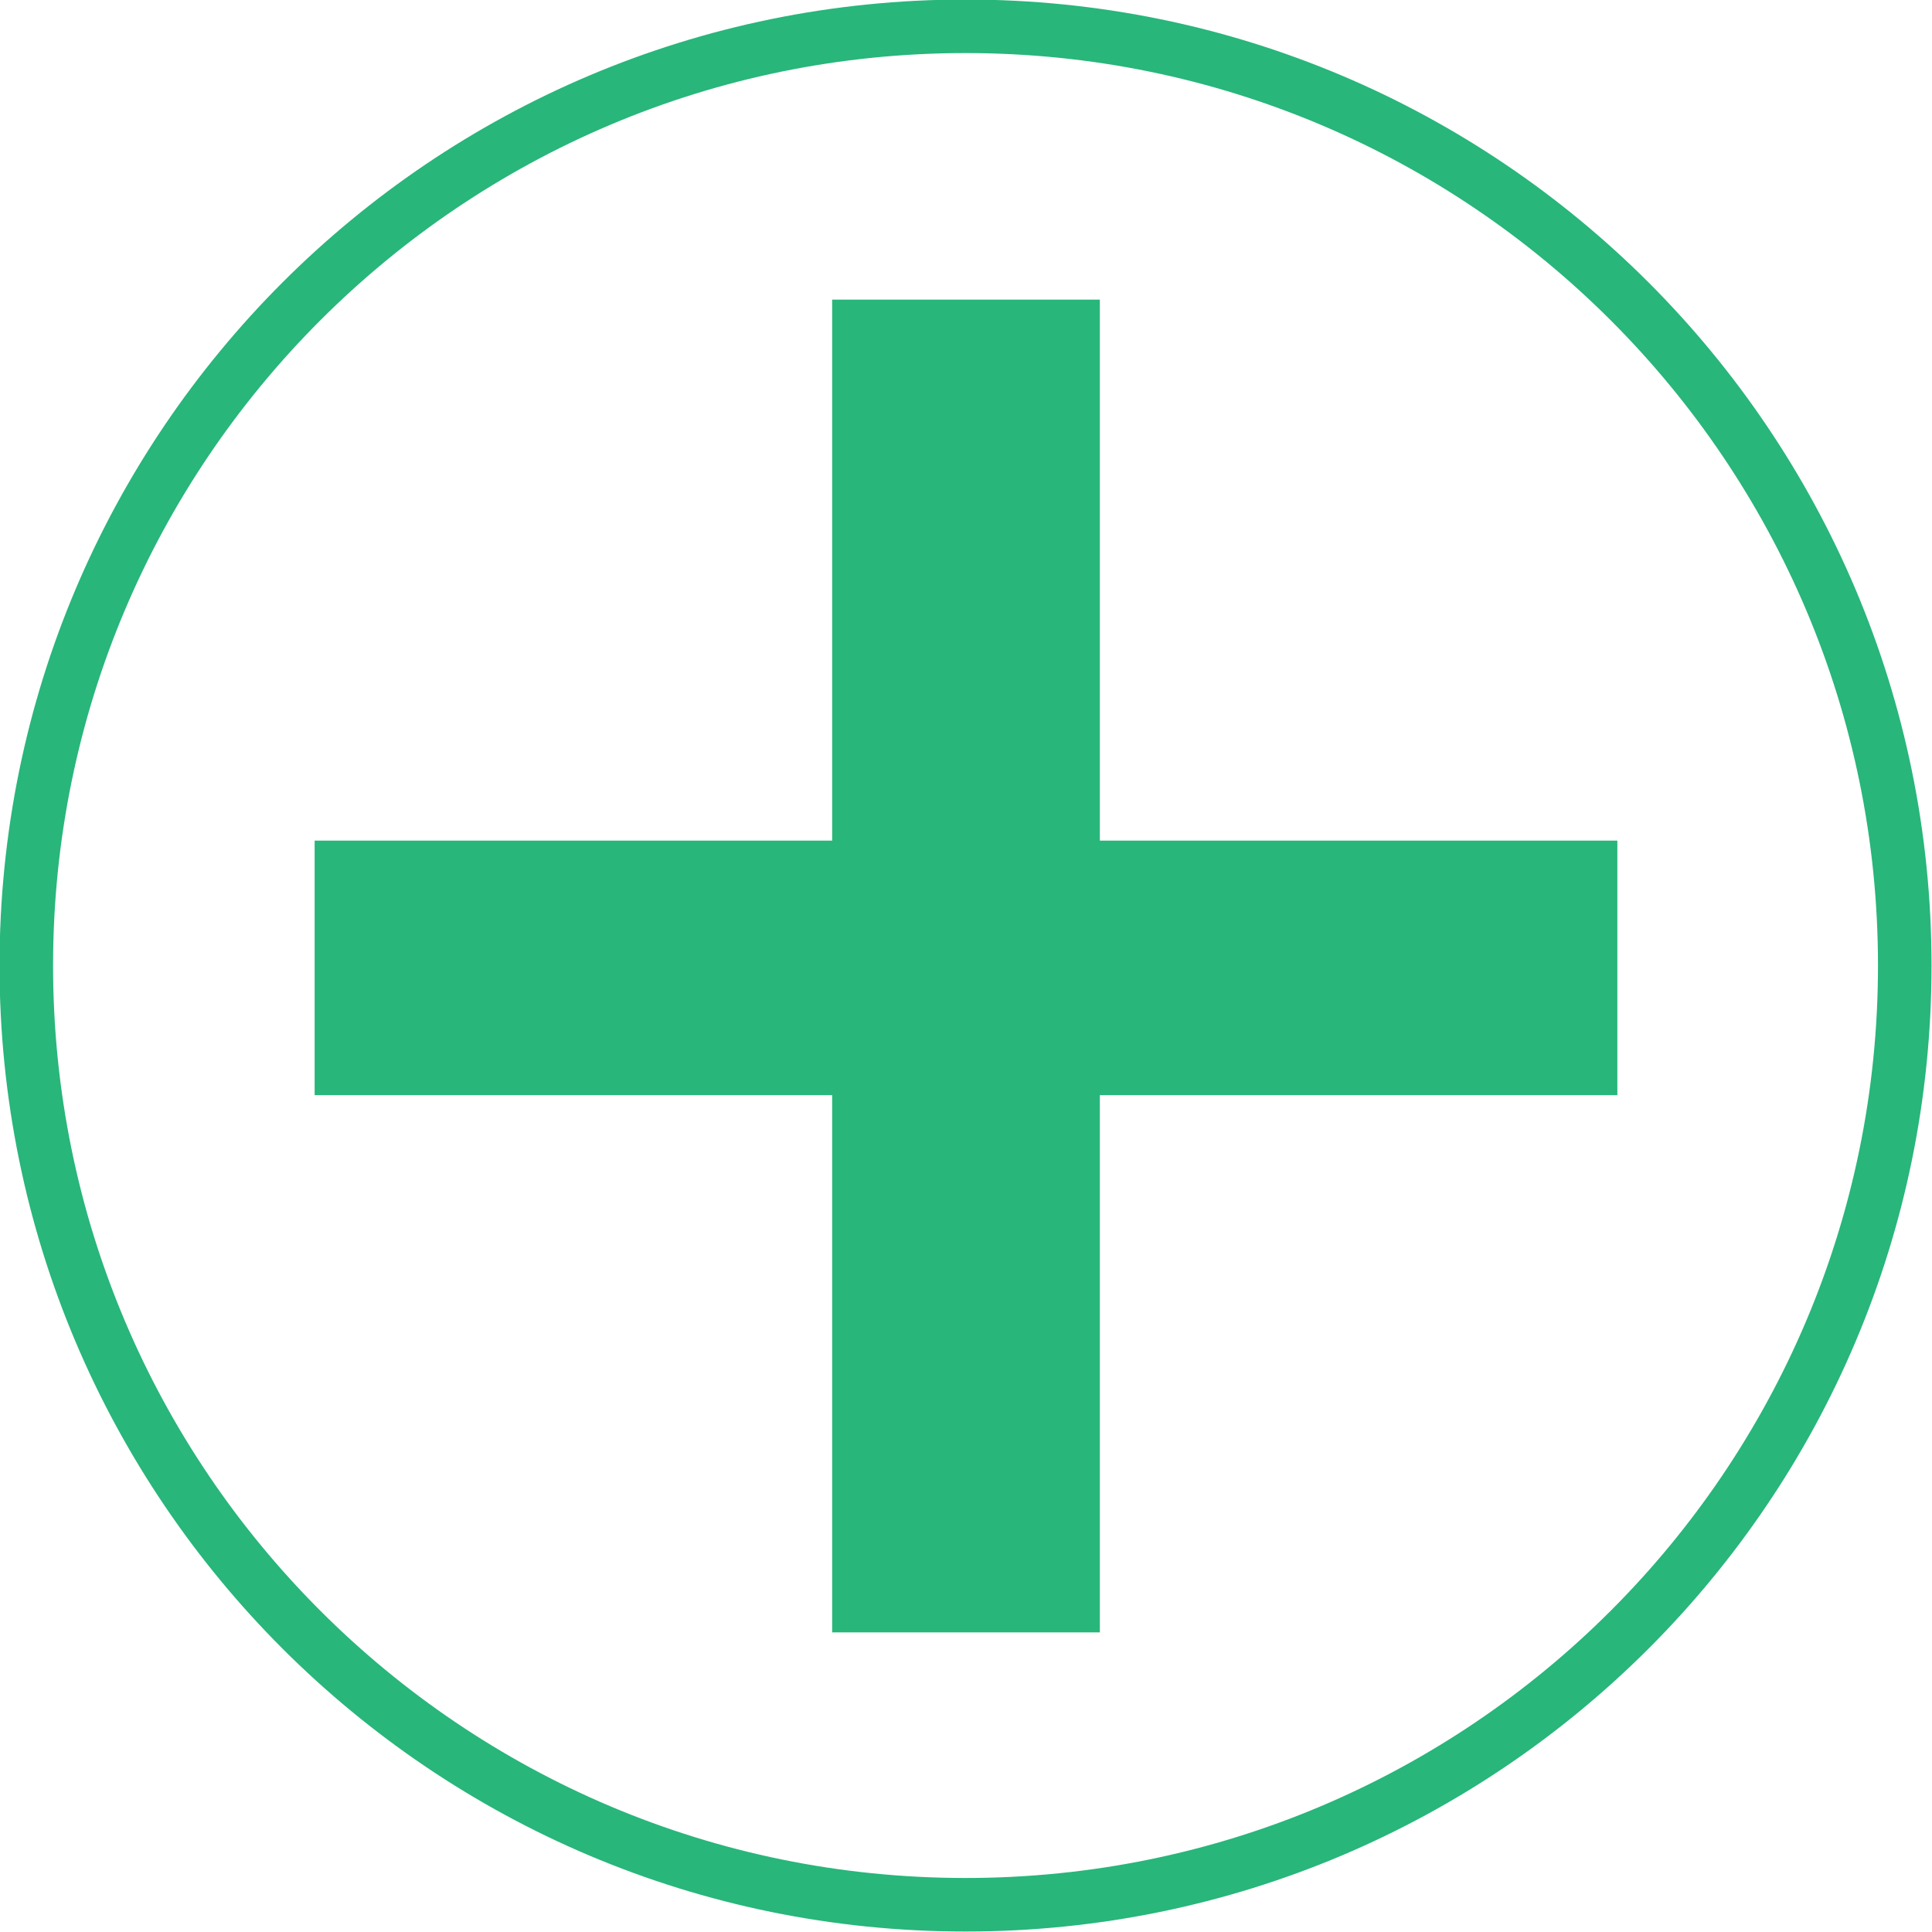
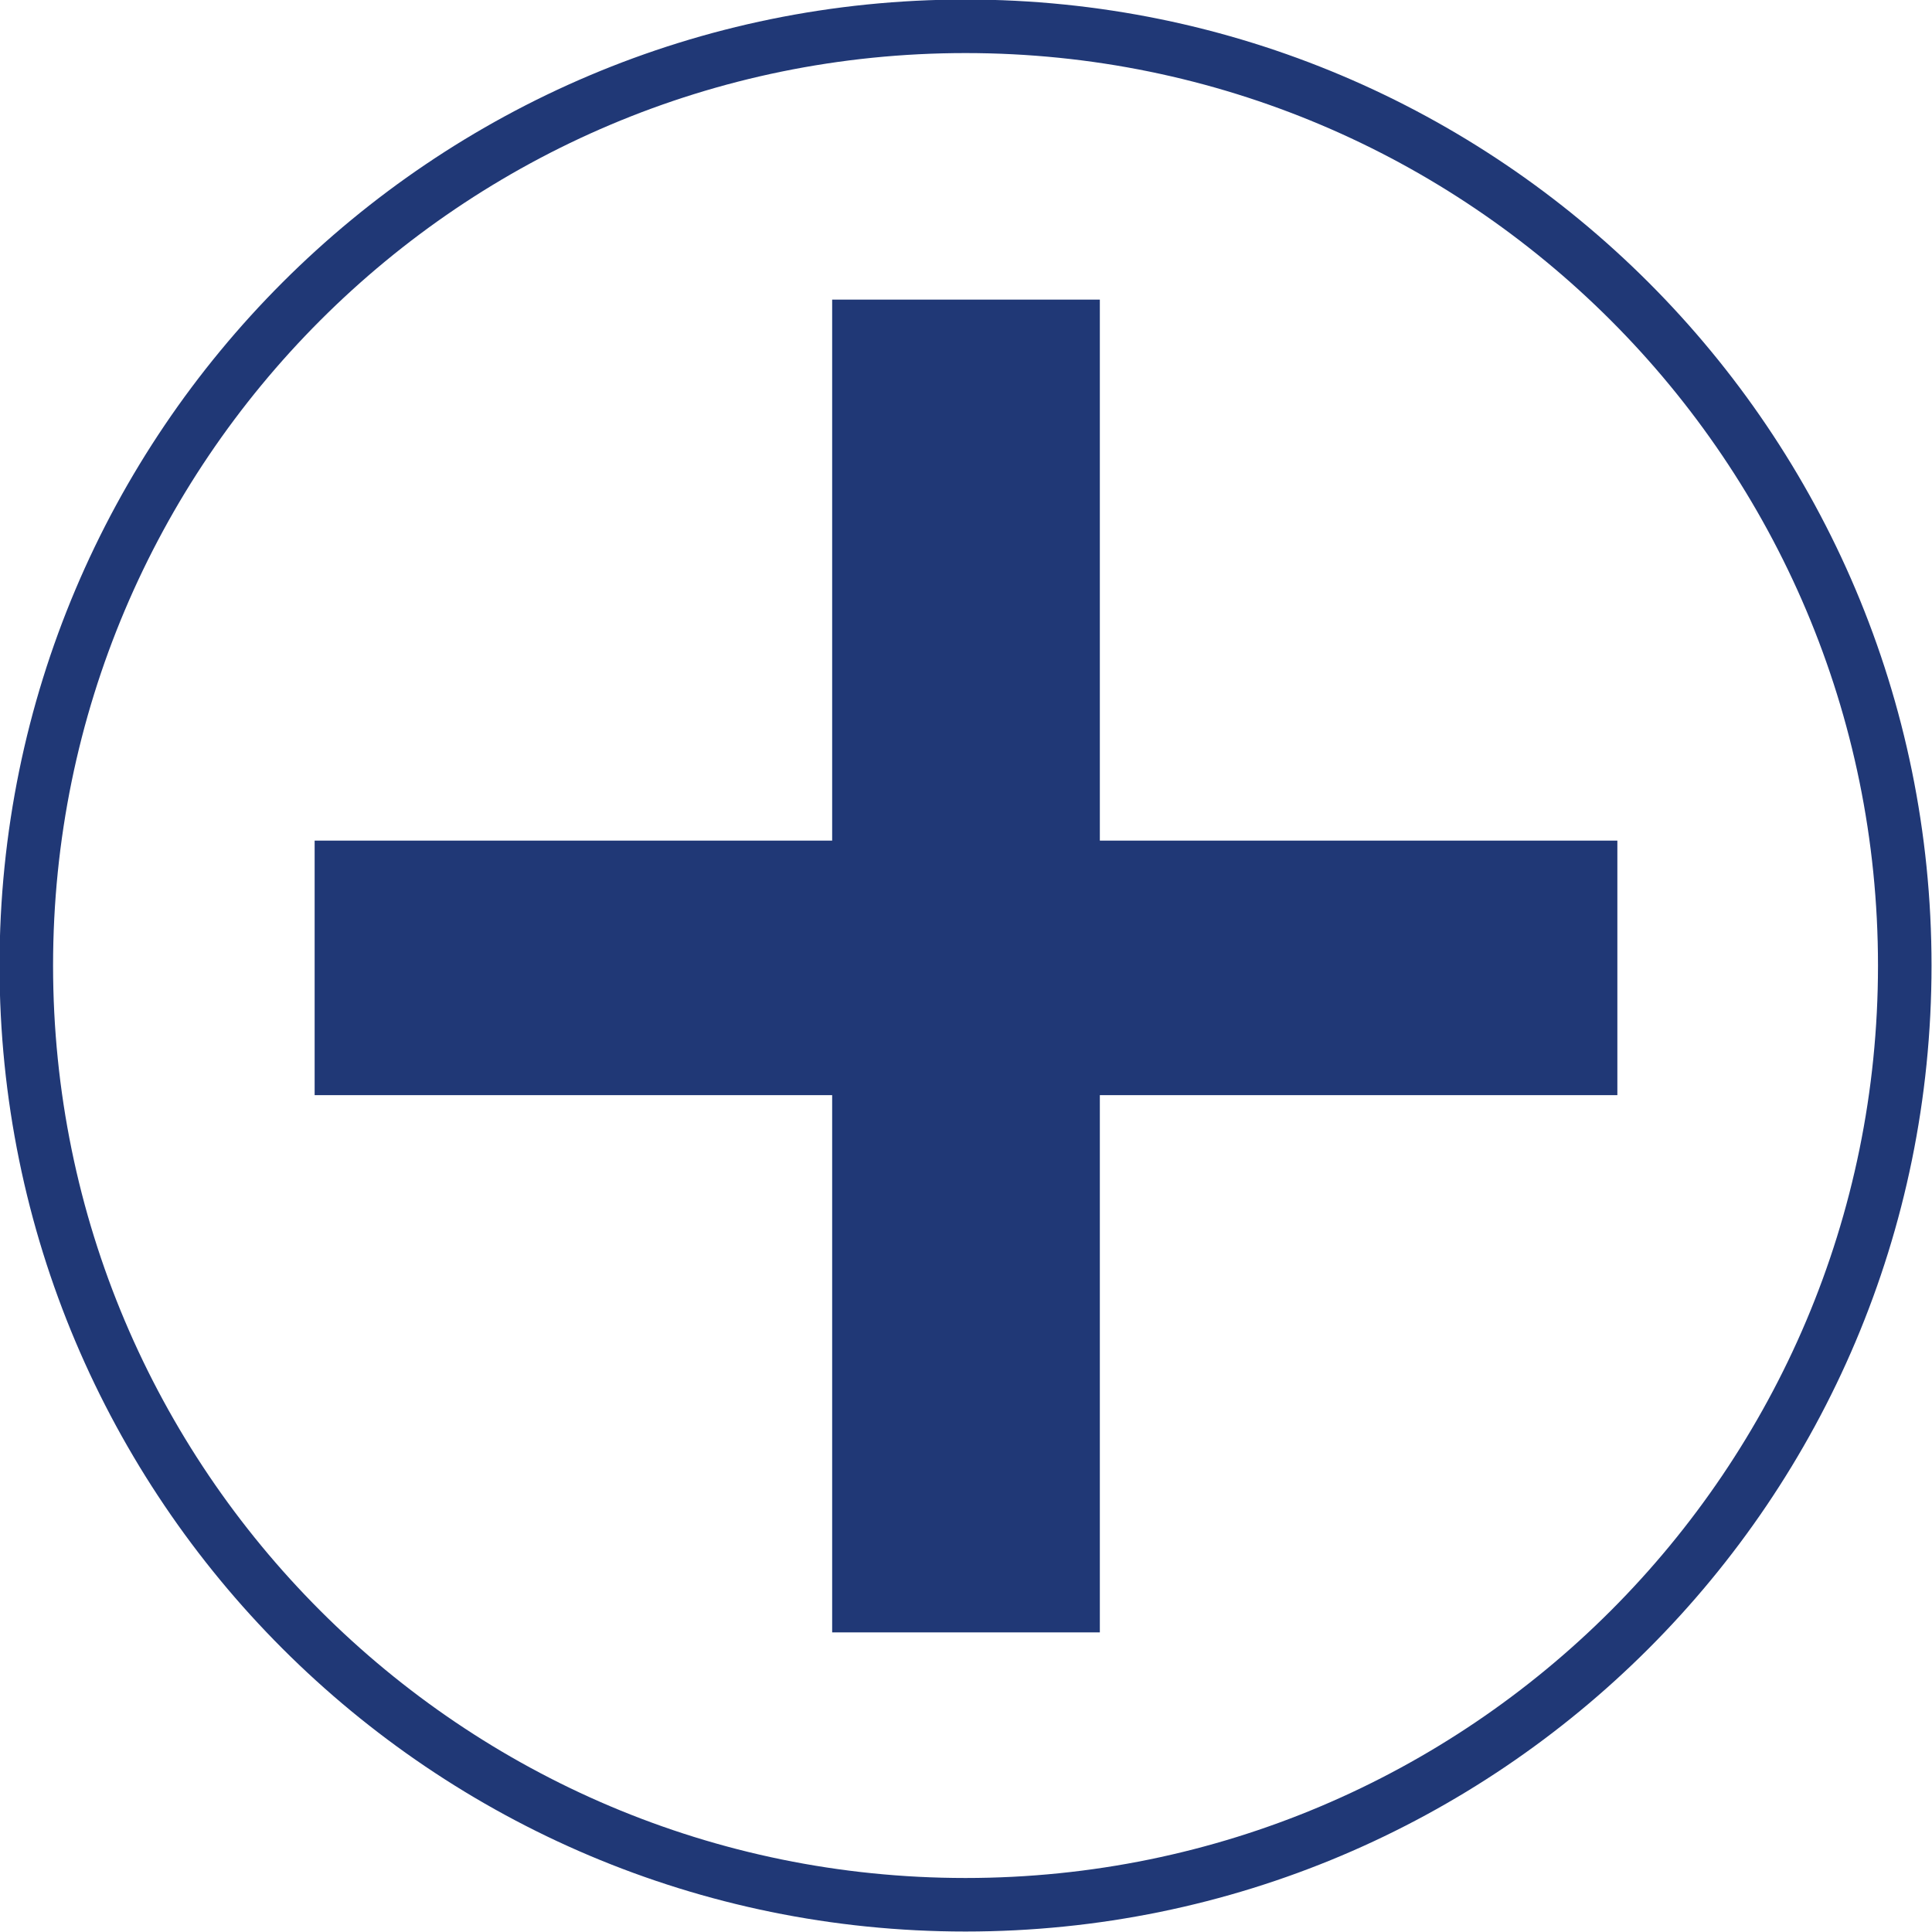
<svg xmlns="http://www.w3.org/2000/svg" viewBox="0 0 20.57 20.57">
  <defs>
-     <style>.cls-1{fill:#28b67a;}.cls-2{fill:none;stroke:#28b67a;stroke-miterlimit:10;stroke-width:0.57px;}</style>
+     <style>.cls-1{fill:#203876;}.cls-2{fill:none;stroke:#203876;stroke-miterlimit:10;stroke-width:0.57px;}</style>
  </defs>
  <g id="Capa_2" data-name="Capa 2">
    <g id="Perfil_de_Usuario" data-name="Perfil de Usuario">
      <polygon class="cls-1" points="8.86 17.38 8.86 11.66 3.35 11.66 3.35 8.95 8.86 8.95 8.86 3.19 11.71 3.19 11.71 8.95 17.22 8.95 17.22 11.66 11.71 11.66 11.71 17.38 8.86 17.38" />
      <circle class="cls-2" cx="10.28" cy="10.28" r="10" />
    </g>
  </g>
</svg>
